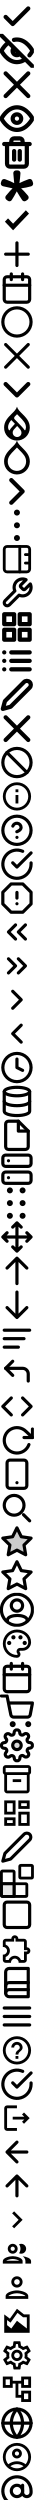
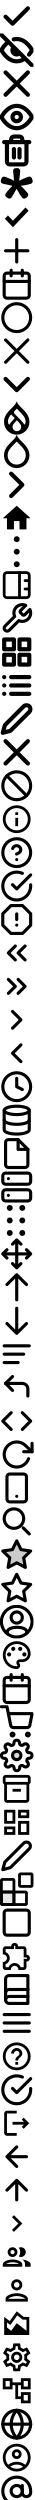
<svg xmlns="http://www.w3.org/2000/svg" xmlns:xlink="http://www.w3.org/1999/xlink">
  <symbol id="checkmark" viewBox="0 0 24 24">
    <path d="M20 6 9 17l-5-5" fill="none" stroke="currentColor" stroke-width="3" stroke-linecap="round" stroke-linejoin="round" />
  </symbol>
  <use xlink:href="#checkmark" width="24" height="24" />
  <view id="checkmark-view" viewBox="0 0 24 24" />
  <symbol id="hide" viewBox="0 0 24 24">
    <path d="M17.94 17.94A10.07 10.07 0 0 1 12 20c-7 0-11-8-11-8a18.45 18.45 0 0 1 5.06-5.94M9.9 4.24A9.12 9.12 0 0 1 12 4c7 0 11 8 11 8a18.5 18.5 0 0 1-2.16 3.19m-6.72-1.07a3 3 0 1 1-4.24-4.24M1 1l22 22" fill="none" stroke="currentColor" stroke-width="3" stroke-linecap="round" stroke-linejoin="round" />
  </symbol>
  <use xlink:href="#hide" y="24" width="24" height="24" />
  <view id="hide-view" viewBox="0 24 24 24" />
  <symbol id="remove" viewBox="0 0 24 24">
    <path d="M20 4 4 20M4 4l16 16" fill="none" stroke="currentColor" stroke-width="3" stroke-linecap="round" stroke-linejoin="round" />
  </symbol>
  <use xlink:href="#remove" y="48" width="24" height="24" />
  <view id="remove-view" viewBox="0 48 24 24" />
  <symbol id="show" viewBox="0 0 24 24">
    <g fill="none" stroke="currentColor" stroke-width="3" stroke-linecap="round" stroke-linejoin="round">
      <path d="M1 12s4-8 11-8 11 8 11 8-4 8-11 8-11-8-11-8z" />
      <circle cx="12" cy="12" r="3" />
    </g>
  </symbol>
  <use xlink:href="#show" y="72" width="24" height="24" />
  <view id="show-view" viewBox="0 72 24 24" />
  <symbol id="trash" viewBox="0 0 24 24">
    <path d="M3 6h18m-2 0v14a2 2 0 0 1-2 2H7a2 2 0 0 1-2-2V6m3 0V4a2 2 0 0 1 2-2h4a2 2 0 0 1 2 2v2m-6 5v6m4-6v6" fill="none" stroke="currentColor" stroke-width="3" stroke-linecap="round" stroke-linejoin="round" />
  </symbol>
  <use xlink:href="#trash" y="96" width="24" height="24" />
  <view id="trash-view" viewBox="0 96 24 24" />
  <symbol id="asterisk" viewBox="0 0 24 24">
    <path fill="currentColor" d="M2.04 11.869a1.973 1.973 0 0 1-1.39-2.53l.388-1.2a1.976 1.976 0 0 1 2.564-1.254c2.867 1.067 5.02 2.008 6.454 2.826-.31-2.963-.521-5.3-.633-7.013C9.35 1.584 10.245.671 11.36.671h1.172c1.129 0 2.036.933 1.96 2.06-.135 1.991-.378 4.307-.734 6.944 1.993-1.004 4.214-1.947 6.668-2.83 1.044-.376 2.182.202 2.524 1.258l.437 1.35c.338 1.045-.23 2.173-1.287 2.477a43.855 43.855 0 0 1-7.143 1.447c1.215 1.057 2.841 2.795 4.88 5.213a1.978 1.978 0 0 1-.38 2.888l-1.005.713c-.89.63-2.124.432-2.736-.472-1.14-1.684-2.421-3.75-3.843-6.2-1.316 2.507-2.515 4.58-3.596 6.212-.6.906-1.828 1.09-2.71.454l-.98-.707a1.986 1.986 0 0 1-.376-2.877c2.115-2.555 3.676-4.296 4.683-5.224-2.375-.459-4.66-.963-6.854-1.508Z" />
  </symbol>
  <use xlink:href="#asterisk" y="120" width="24" height="24" />
  <view id="asterisk-view" viewBox="0 120 24 24" />
  <symbol id="checked" viewBox="0 0 24 24">
    <path fill="currentColor" d="m5.692 10.644 3.58 3.758 9.036-9.489 2.226 2.34L9.272 19.088l-5.806-6.103 2.226-2.34Z" />
  </symbol>
  <use xlink:href="#checked" y="144" width="24" height="24" />
  <view id="checked-view" viewBox="0 144 24 24" />
  <symbol id="add" viewBox="0 0 24 24">
    <path d="M12 4v16m-8-8h16" fill="none" stroke="currentColor" stroke-width="2.25" stroke-linecap="round" stroke-linejoin="round" />
  </symbol>
  <use xlink:href="#add" y="168" width="24" height="24" />
  <view id="add-view" viewBox="0 168 24 24" />
  <symbol id="calendar" viewBox="0 0 24 24">
    <g fill="none" stroke="currentColor" stroke-width="2.25" stroke-linecap="round" stroke-linejoin="round">
      <rect x="3" y="4" width="18" height="18" rx="2" ry="2" />
      <path d="M16 2v4M8 2v4m-5 4h18" />
    </g>
  </symbol>
  <use xlink:href="#calendar" y="192" width="24" height="24" />
  <view id="calendar-view" viewBox="0 192 24 24" />
  <symbol id="circle" viewBox="0 0 24 24">
    <circle cx="12" cy="12" r="10" fill="none" stroke="currentColor" stroke-width="2.25" stroke-linecap="round" stroke-linejoin="round" />
  </symbol>
  <use xlink:href="#circle" y="216" width="24" height="24" />
  <view id="circle-view" viewBox="0 216 24 24" />
  <symbol id="close" viewBox="0 0 24 24">
    <path d="M20 4 4 20M4 4l16 16" fill="none" stroke="currentColor" stroke-width="2.25" stroke-linecap="round" stroke-linejoin="round" />
  </symbol>
  <use xlink:href="#close" y="240" width="24" height="24" />
  <view id="close-view" viewBox="0 240 24 24" />
  <symbol id="drop" viewBox="0 0 24 24">
    <path d="m4 8 8 8 8-8" fill="none" stroke="currentColor" stroke-width="3" stroke-linecap="round" stroke-linejoin="round" />
  </symbol>
  <use xlink:href="#drop" y="264" width="24" height="24" />
  <view id="drop-view" viewBox="0 264 24 24" />
  <symbol id="drupal" viewBox="0 0 24 24">
    <path d="M15.792 5.064C14.088 3.408 12.504 1.824 12.024 0c-.48 1.824-2.064 3.408-3.768 5.064-2.496 2.496-5.352 5.352-5.352 9.648-.144 5.016 3.888 9.192 8.904 9.288 5.016.096 9.216-3.888 9.288-8.904v-.384c.048-4.296-2.808-7.152-5.304-9.648ZM7.56 15.528a5.498 5.498 0 0 0-.696 1.128c-.048.048-.096.12-.168.12h-.048c-.216 0-.432-.384-.432-.384-.048-.096-.12-.216-.168-.312L6 15.984c-.552-1.2-.096-2.904-.096-2.904.216-.816.6-1.632 1.08-2.328.312-.432.648-.864.984-1.296l.432.432 2.04 2.064c.096.096.096.216 0 .312L8.328 14.64l-.768.888Zm4.56 5.952c-1.728 0-3.168-1.416-3.12-3.168 0-.768.312-1.512.768-2.064.648-.768 1.464-1.56 2.376-2.592 1.032 1.128 1.728 1.848 2.376 2.736.048.048.096.12.12.216.336.528.552 1.128.552 1.776.072 1.728-1.344 3.096-3.072 3.096Zm5.904-5.016a.497.497 0 0 1-.312.264h-.048a.913.913 0 0 1-.312-.216c-.552-.816-1.176-1.608-1.848-2.28l-.816-.864-2.76-2.856a35.757 35.757 0 0 1-1.632-1.68c0-.048-.048-.048-.048-.048a1.218 1.218 0 0 1-.216-.432v-.096c-.096-.48.096-.96.432-1.296.528-.528 1.08-1.08 1.608-1.632.552.6 1.176 1.2 1.776 1.824 1.2 1.128 2.28 2.376 3.288 3.72.816 1.176 1.248 2.496 1.248 3.936-.096.504-.168 1.104-.36 1.656Z" />
  </symbol>
  <use xlink:href="#drupal" y="288" width="24" height="24" />
  <view id="drupal-view" viewBox="0 288 24 24" />
  <symbol id="gin" viewBox="0 0 24 24">
    <path d="M12 4.92c.6.696 1.272 1.344 1.92 1.992 2.4 2.4 4.56 4.56 4.56 7.776v.408c-.096 3.528-3 6.384-6.528 6.384h-.12c-1.728-.048-3.384-.744-4.56-1.992-1.176-1.296-1.824-2.952-1.776-4.728v-.048c0-3.216 2.256-5.4 4.56-7.776A49.835 49.835 0 0 0 12 4.92ZM12 0c-.48 1.824-2.088 3.432-3.792 5.04-2.472 2.52-5.328 5.4-5.328 9.648-.12 5.04 3.912 9.216 8.904 9.312H12c4.92 0 9-3.96 9.12-8.904v-.384c0-4.296-2.88-7.128-5.352-9.648C14.088 3.432 12.48 1.824 12 0Z" />
  </symbol>
  <use xlink:href="#gin" y="312" width="24" height="24" />
  <view id="gin-view" viewBox="0 312 24 24" />
  <symbol id="handle" viewBox="0 0 24 24">
    <path d="m8 20 8-8-8-8" fill="none" stroke="currentColor" stroke-width="3" stroke-linecap="round" stroke-linejoin="round" />
  </symbol>
  <use xlink:href="#handle" y="336" width="24" height="24" />
  <view id="handle-view" viewBox="0 336 24 24" />
+   <symbol id="home" viewBox="0 0 24 24">
+     <path d="M0 0h24v24H0z" fill="none" />
+     <path d="M10 20v-6h4v6h5v-8h3L12 3 2 12h3v8z" />
+   </symbol>
+   <use xlink:href="#home" y="360" width="24" height="24" />
+   <view id="home-view" viewBox="0 360 24 24" />
  <symbol id="more" viewBox="0 0 24 24">
    <path d="M12 13a1 1 0 1 0 0-2 1 1 0 0 0 0 2Zm0-9a1 1 0 1 0 0-2 1 1 0 0 0 0 2Zm0 18a1 1 0 1 0 0-2 1 1 0 0 0 0 2Z" fill="none" stroke="currentColor" stroke-width="2.25" stroke-linecap="round" stroke-linejoin="round" />
  </symbol>
-   <use xlink:href="#more" y="360" width="24" height="24" />
-   <view id="more-view" viewBox="0 360 24 24" />
+   <use xlink:href="#more" y="384" width="24" height="24" />
+   <view id="more-view" viewBox="0 384 24 24" />
  <symbol id="sidebar" viewBox="0 0 24 24">
    <g fill="none" stroke="currentColor" stroke-width="2" stroke-linecap="round" stroke-linejoin="round">
      <rect x="3" y="3" width="18" height="18" rx="2" ry="2" />
      <path d="M14 3v18m4-12.25h2m-2 6h2" />
    </g>
  </symbol>
-   <use xlink:href="#sidebar" y="384" width="24" height="24" />
-   <view id="sidebar-view" viewBox="0 384 24 24" />
+   <use xlink:href="#sidebar" y="408" width="24" height="24" />
+   <view id="sidebar-view" viewBox="0 408 24 24" />
  <symbol id="tool" viewBox="0 0 24 24">
    <path d="M14.7 6.3a1 1 0 0 0 0 1.4l1.6 1.6a1 1 0 0 0 1.4 0l3.77-3.77a6 6 0 0 1-7.94 7.94l-6.91 6.91a2.12 2.12 0 0 1-3-3l6.91-6.91a6 6 0 0 1 7.94-7.94l-3.76 3.76z" fill="none" stroke="currentColor" stroke-width="2.25" stroke-linecap="round" stroke-linejoin="round" />
  </symbol>
-   <use xlink:href="#tool" y="408" width="24" height="24" />
-   <view id="tool-view" viewBox="0 408 24 24" />
+   <use xlink:href="#tool" y="432" width="24" height="24" />
+   <view id="tool-view" viewBox="0 432 24 24" />
  <symbol id="grid" viewBox="0 0 24 24">
    <path d="M3 3h7v7H3zm11 0h7v7h-7zm0 11h7v7h-7zM3 14h7v7H3z" fill="none" stroke="currentColor" stroke-width="3" stroke-linecap="round" stroke-linejoin="round" />
  </symbol>
-   <use xlink:href="#grid" y="432" width="24" height="24" />
-   <view id="grid-view" viewBox="0 432 24 24" />
+   <use xlink:href="#grid" y="456" width="24" height="24" />
+   <view id="grid-view" viewBox="0 456 24 24" />
  <symbol id="list" viewBox="0 0 24 24">
    <path d="M8 6h13M8 12h13M8 18h13M3 6h.01M3 12h.01M3 18h.01" fill="none" stroke="currentColor" stroke-width="3" stroke-linecap="round" stroke-linejoin="round" />
  </symbol>
-   <use xlink:href="#list" y="456" width="24" height="24" />
-   <view id="list-view" viewBox="0 456 24 24" />
+   <use xlink:href="#list" y="480" width="24" height="24" />
+   <view id="list-view" viewBox="0 480 24 24" />
  <symbol id="media-edit" viewBox="0 0 24 24">
    <path d="M17 3a2.828 2.828 0 1 1 4 4L7.5 20.5 2 22l1.5-5.5L17 3z" fill="none" stroke="currentColor" stroke-width="3" stroke-linecap="round" stroke-linejoin="round" />
  </symbol>
-   <use xlink:href="#media-edit" y="480" width="24" height="24" />
-   <view id="media-edit-view" viewBox="0 480 24 24" />
+   <use xlink:href="#media-edit" y="504" width="24" height="24" />
+   <view id="media-edit-view" viewBox="0 504 24 24" />
  <symbol id="media-remove" viewBox="0 0 24 24">
    <path d="M20 4 4 20M4 4l16 16" fill="none" stroke="currentColor" stroke-width="3" stroke-linecap="round" stroke-linejoin="round" />
  </symbol>
-   <use xlink:href="#media-remove" y="504" width="24" height="24" />
-   <view id="media-remove-view" viewBox="0 504 24 24" />
+   <use xlink:href="#media-remove" y="528" width="24" height="24" />
+   <view id="media-remove-view" viewBox="0 528 24 24" />
  <symbol id="error" viewBox="0 0 24 24">
    <g fill="none" stroke="currentColor" stroke-width="2.25" stroke-linecap="round" stroke-linejoin="round">
      <circle cx="12" cy="12" r="10" />
      <path d="m4.93 4.93 14.14 14.14" />
    </g>
  </symbol>
-   <use xlink:href="#error" y="528" width="24" height="24" />
-   <view id="error-view" viewBox="0 528 24 24" />
+   <use xlink:href="#error" y="552" width="24" height="24" />
+   <view id="error-view" viewBox="0 552 24 24" />
  <symbol id="info" viewBox="0 0 24 24">
    <path d="M0 0h24v24H0V0z" fill="none" />
    <path d="M11 7h2v2h-2zm0 4h2v6h-2zm1-9C6.48 2 2 6.48 2 12s4.48 10 10 10 10-4.48 10-10S17.52 2 12 2zm0 18c-4.41 0-8-3.59-8-8s3.59-8 8-8 8 3.59 8 8-3.59 8-8 8z" />
  </symbol>
-   <use xlink:href="#info" y="552" width="24" height="24" />
-   <view id="info-view" viewBox="0 552 24 24" />
+   <use xlink:href="#info" y="576" width="24" height="24" />
+   <view id="info-view" viewBox="0 576 24 24" />
  <symbol id="question" viewBox="0 0 24 24">
    <g fill="none" stroke="currentColor" stroke-width="2.25" stroke-linecap="round" stroke-linejoin="round">
      <circle cx="12" cy="12" r="10" />
      <path d="M9.09 9a3 3 0 0 1 5.83 1c0 2-3 3-3 3m.08 4h.01" />
    </g>
  </symbol>
-   <use xlink:href="#question" y="576" width="24" height="24" />
-   <view id="question-view" viewBox="0 576 24 24" />
+   <use xlink:href="#question" y="600" width="24" height="24" />
+   <view id="question-view" viewBox="0 600 24 24" />
  <symbol id="status" viewBox="0 0 24 24">
    <g fill="none" stroke="currentColor" stroke-width="2.25" stroke-linecap="round" stroke-linejoin="round">
      <path d="M22 11.08V12a10 10 0 1 1-5.93-9.14" />
      <path d="M22 4 12 14.01l-3-3" />
    </g>
  </symbol>
-   <use xlink:href="#status" y="600" width="24" height="24" />
-   <view id="status-view" viewBox="0 600 24 24" />
+   <use xlink:href="#status" y="624" width="24" height="24" />
+   <view id="status-view" viewBox="0 624 24 24" />
  <symbol id="warning" viewBox="0 0 24 24">
    <path d="M7.86 2h8.28L22 7.86v8.28L16.14 22H7.86L2 16.14V7.86L7.86 2zM12 8v4m0 4h.01" fill="none" stroke="currentColor" stroke-width="2.25" stroke-linecap="round" stroke-linejoin="round" />
  </symbol>
-   <use xlink:href="#warning" y="624" width="24" height="24" />
-   <view id="warning-view" viewBox="0 624 24 24" />
+   <use xlink:href="#warning" y="648" width="24" height="24" />
+   <view id="warning-view" viewBox="0 648 24 24" />
  <symbol id="first" viewBox="0 0 24 24">
    <path d="m11 17-5-5 5-5m7 10-5-5 5-5" fill="none" stroke="currentColor" stroke-width="2.25" stroke-linecap="round" stroke-linejoin="round" />
  </symbol>
-   <use xlink:href="#first" y="648" width="24" height="24" />
-   <view id="first-view" viewBox="0 648 24 24" />
+   <use xlink:href="#first" y="672" width="24" height="24" />
+   <view id="first-view" viewBox="0 672 24 24" />
  <symbol id="last" viewBox="0 0 24 24">
    <path d="m13 17 5-5-5-5M6 17l5-5-5-5" fill="none" stroke="currentColor" stroke-width="2.25" stroke-linecap="round" stroke-linejoin="round" />
  </symbol>
-   <use xlink:href="#last" y="672" width="24" height="24" />
-   <view id="last-view" viewBox="0 672 24 24" />
+   <use xlink:href="#last" y="696" width="24" height="24" />
+   <view id="last-view" viewBox="0 696 24 24" />
  <symbol id="next" viewBox="0 0 24 24">
    <path d="m9 18 6-6-6-6" fill="none" stroke="currentColor" stroke-width="2.25" stroke-linecap="round" stroke-linejoin="round" />
  </symbol>
-   <use xlink:href="#next" y="696" width="24" height="24" />
-   <view id="next-view" viewBox="0 696 24 24" />
+   <use xlink:href="#next" y="720" width="24" height="24" />
+   <view id="next-view" viewBox="0 720 24 24" />
  <symbol id="prev" viewBox="0 0 24 24">
    <path d="m15 18-6-6 6-6" fill="none" stroke="currentColor" stroke-width="2.25" stroke-linecap="round" stroke-linejoin="round" />
  </symbol>
-   <use xlink:href="#prev" y="720" width="24" height="24" />
-   <view id="prev-view" viewBox="0 720 24 24" />
+   <use xlink:href="#prev" y="744" width="24" height="24" />
+   <view id="prev-view" viewBox="0 744 24 24" />
  <symbol id="clock" viewBox="0 0 24 24">
    <g fill="none" stroke="currentColor" stroke-width="2.25" stroke-linecap="round" stroke-linejoin="round">
      <circle cx="12" cy="12" r="10" />
      <path d="M12 6v6l4 2" />
    </g>
  </symbol>
-   <use xlink:href="#clock" y="744" width="24" height="24" />
-   <view id="clock-view" viewBox="0 744 24 24" />
+   <use xlink:href="#clock" y="768" width="24" height="24" />
+   <view id="clock-view" viewBox="0 768 24 24" />
  <symbol id="database" viewBox="0 0 24 24">
    <g fill="none" stroke="currentColor" stroke-width="2.25" stroke-linecap="round" stroke-linejoin="round">
      <ellipse cx="12" cy="5" rx="9" ry="3" />
      <path d="M21 12c0 1.66-4 3-9 3s-9-1.34-9-3" />
      <path d="M3 5v14c0 1.66 4 3 9 3s9-1.34 9-3V5" />
    </g>
  </symbol>
-   <use xlink:href="#database" y="768" width="24" height="24" />
-   <view id="database-view" viewBox="0 768 24 24" />
+   <use xlink:href="#database" y="792" width="24" height="24" />
+   <view id="database-view" viewBox="0 792 24 24" />
  <symbol id="php" viewBox="0 0 24 24">
    <g fill="none" stroke="currentColor" stroke-width="2.25" stroke-linecap="round" stroke-linejoin="round">
      <path d="M13 2H6a2 2 0 0 0-2 2v16a2 2 0 0 0 2 2h12a2 2 0 0 0 2-2V9z" />
      <path d="M13 2v7h7" />
    </g>
  </symbol>
-   <use xlink:href="#php" y="792" width="24" height="24" />
-   <view id="php-view" viewBox="0 792 24 24" />
+   <use xlink:href="#php" y="816" width="24" height="24" />
+   <view id="php-view" viewBox="0 816 24 24" />
  <symbol id="server" viewBox="0 0 24 24">
    <g fill="none" stroke="currentColor" stroke-width="2.25" stroke-linecap="round" stroke-linejoin="round">
      <rect x="2" y="2" width="20" height="8" rx="2" ry="2" />
      <rect x="2" y="14" width="20" height="8" rx="2" ry="2" />
      <path d="M6 6h.01M6 18h.01" />
    </g>
  </symbol>
-   <use xlink:href="#server" y="816" width="24" height="24" />
-   <view id="server-view" viewBox="0 816 24 24" />
+   <use xlink:href="#server" y="840" width="24" height="24" />
+   <view id="server-view" viewBox="0 840 24 24" />
  <symbol id="drag-dots" viewBox="0 0 24 24">
    <path d="M7 13a1 1 0 1 0 0-2 1 1 0 0 0 0 2Zm0-9a1 1 0 1 0 0-2 1 1 0 0 0 0 2Zm0 18a1 1 0 1 0 0-2 1 1 0 0 0 0 2Zm9-9a1 1 0 1 0 0-2 1 1 0 0 0 0 2Zm0-9a1 1 0 1 0 0-2 1 1 0 0 0 0 2Zm0 18a1 1 0 1 0 0-2 1 1 0 0 0 0 2Z" fill="none" stroke="currentColor" stroke-width="2.25" stroke-linecap="round" stroke-linejoin="round" />
  </symbol>
-   <use xlink:href="#drag-dots" y="840" width="24" height="24" />
-   <view id="drag-dots-view" viewBox="0 840 24 24" />
+   <use xlink:href="#drag-dots" y="864" width="24" height="24" />
+   <view id="drag-dots-view" viewBox="0 864 24 24" />
  <symbol id="drag" viewBox="0 0 24 24">
    <path d="m5 9-3 3 3 3M9 5l3-3 3 3m0 14-3 3-3-3M19 9l3 3-3 3M2 12h20M12 2v20" fill="none" stroke="currentColor" stroke-width="2.25" stroke-linecap="round" stroke-linejoin="round" />
  </symbol>
-   <use xlink:href="#drag" y="864" width="24" height="24" />
-   <view id="drag-view" viewBox="0 864 24 24" />
+   <use xlink:href="#drag" y="888" width="24" height="24" />
+   <view id="drag-view" viewBox="0 888 24 24" />
  <symbol id="sort-asc" viewBox="0 0 24 24">
    <path d="M12 21V3m-7 7 7-7 7 7" fill="none" stroke="currentColor" stroke-width="2.25" stroke-linecap="round" stroke-linejoin="round" />
  </symbol>
-   <use xlink:href="#sort-asc" y="888" width="24" height="24" />
-   <view id="sort-asc-view" viewBox="0 888 24 24" />
+   <use xlink:href="#sort-asc" y="912" width="24" height="24" />
+   <view id="sort-asc-view" viewBox="0 912 24 24" />
  <symbol id="sort-desc" viewBox="0 0 24 24">
    <path d="M12 3v18m7-7-7 7-7-7" fill="none" stroke="currentColor" stroke-width="2.25" stroke-linecap="round" stroke-linejoin="round" />
  </symbol>
-   <use xlink:href="#sort-desc" y="912" width="24" height="24" />
-   <view id="sort-desc-view" viewBox="0 912 24 24" />
+   <use xlink:href="#sort-desc" y="936" width="24" height="24" />
+   <view id="sort-desc-view" viewBox="0 936 24 24" />
  <symbol id="sort" viewBox="0 0 24 24">
    <path d="M3 12h14M3 6h18M3 18h10" fill="none" stroke="currentColor" stroke-width="2.25" stroke-linecap="round" stroke-linejoin="round" />
  </symbol>
-   <use xlink:href="#sort" y="936" width="24" height="24" />
-   <view id="sort-view" viewBox="0 936 24 24" />
+   <use xlink:href="#sort" y="960" width="24" height="24" />
+   <view id="sort-view" viewBox="0 960 24 24" />
  <symbol id="backtosite" viewBox="0 0 24 24">
    <g fill="none" stroke="currentColor" stroke-width="2.25" stroke-linecap="round" stroke-linejoin="round">
      <path d="M9 14 4 9l5-5" />
      <path d="M20 18v-5a4 4 0 0 0-4-4H4" />
    </g>
  </symbol>
-   <use xlink:href="#backtosite" y="960" width="24" height="24" />
-   <view id="backtosite-view" viewBox="0 960 24 24" />
+   <use xlink:href="#backtosite" y="984" width="24" height="24" />
+   <view id="backtosite-view" viewBox="0 984 24 24" />
  <symbol id="devel" viewBox="0 0 24 24">
    <path d="m16 18 6-6-6-6M8 6l-6 6 6 6" fill="none" stroke="currentColor" stroke-width="2.25" stroke-linecap="round" stroke-linejoin="round" />
  </symbol>
-   <use xlink:href="#devel" y="984" width="24" height="24" />
-   <view id="devel-view" viewBox="0 984 24 24" />
+   <use xlink:href="#devel" y="1008" width="24" height="24" />
+   <view id="devel-view" viewBox="0 1008 24 24" />
  <symbol id="rebuild-cache" viewBox="0 0 24 24">
    <g fill="none" stroke="currentColor" stroke-width="2.25" stroke-linecap="round" stroke-linejoin="round">
      <path d="M23 4v6h-6" />
      <path d="M20.49 15a9 9 0 1 1-2.12-9.36L23 10" />
    </g>
  </symbol>
-   <use xlink:href="#rebuild-cache" y="1008" width="24" height="24" />
-   <view id="rebuild-cache-view" viewBox="0 1008 24 24" />
+   <use xlink:href="#rebuild-cache" y="1032" width="24" height="24" />
+   <view id="rebuild-cache-view" viewBox="0 1032 24 24" />
  <symbol id="responsive-preview" viewBox="0 0 24 24">
    <g fill="none" stroke="currentColor" stroke-width="2.25" stroke-linecap="round" stroke-linejoin="round">
      <rect x="5" y="2" width="14" height="20" rx="2" ry="2" />
      <path d="M12 18h.01" />
    </g>
  </symbol>
-   <use xlink:href="#responsive-preview" y="1032" width="24" height="24" />
-   <view id="responsive-preview-view" viewBox="0 1032 24 24" />
+   <use xlink:href="#responsive-preview" y="1056" width="24" height="24" />
+   <view id="responsive-preview-view" viewBox="0 1056 24 24" />
  <symbol id="search" viewBox="0 0 24 24">
    <path d="M10 17a7 7 0 1 0 0-14 7 7 0 0 0 0 14Zm11 4-4.35-4.35" fill="none" stroke="currentColor" stroke-width="2.25" stroke-linecap="round" stroke-linejoin="round" />
  </symbol>
-   <use xlink:href="#search" y="1056" width="24" height="24" />
-   <view id="search-view" viewBox="0 1056 24 24" />
+   <use xlink:href="#search" y="1080" width="24" height="24" />
+   <view id="search-view" viewBox="0 1080 24 24" />
  <symbol id="shortcut-filled" viewBox="0 0 24 24">
    <path d="m12 2 3.09 6.26L22 9.27l-5 4.87 1.18 6.88L12 17.77l-6.18 3.25L7 14.14 2 9.27l6.91-1.01L12 2z" fill="currentColor" fill-opacity=".2" stroke="currentColor" stroke-width="2.25" stroke-linecap="round" stroke-linejoin="round" />
  </symbol>
-   <use xlink:href="#shortcut-filled" y="1080" width="24" height="24" />
-   <view id="shortcut-filled-view" viewBox="0 1080 24 24" />
+   <use xlink:href="#shortcut-filled" y="1104" width="24" height="24" />
+   <view id="shortcut-filled-view" viewBox="0 1104 24 24" />
  <symbol id="shortcut" viewBox="0 0 24 24">
    <path d="m12 2 3.09 6.26L22 9.27l-5 4.87 1.18 6.88L12 17.77l-6.18 3.25L7 14.14 2 9.27l6.91-1.01L12 2z" fill="none" stroke="currentColor" stroke-width="2.25" stroke-linecap="round" stroke-linejoin="round" />
  </symbol>
-   <use xlink:href="#shortcut" y="1104" width="24" height="24" />
-   <view id="shortcut-view" viewBox="0 1104 24 24" />
+   <use xlink:href="#shortcut" y="1128" width="24" height="24" />
+   <view id="shortcut-view" viewBox="0 1128 24 24" />
  <symbol id="user" viewBox="0 0 24 24">
    <g fill="none" stroke="currentColor" stroke-width="2.25" stroke-linecap="round" stroke-linejoin="round">
      <path d="M12 13a4 4 0 1 0 0-8 4 4 0 0 0 0 8Zm-6.75 7v-.667C5.25 17 9.314 16 12.25 16s7 1 7 3.333V20" />
      <path d="M23 12c0 6.075-4.925 11-11 11S1 18.075 1 12 5.925 1 12 1s11 4.925 11 11Z" />
    </g>
  </symbol>
-   <use xlink:href="#user" y="1128" width="24" height="24" />
-   <view id="user-view" viewBox="0 1128 24 24" />
+   <use xlink:href="#user" y="1152" width="24" height="24" />
+   <view id="user-view" viewBox="0 1152 24 24" />
  <symbol id="appearance" viewBox="0 0 24 24">
    <path d="M0 0h24v24H0z" fill="none" />
    <path d="M12 22C6.49 22 2 17.51 2 12S6.49 2 12 2s10 4.04 10 9c0 3.31-2.69 6-6 6h-1.77c-.28 0-.5.22-.5.5 0 .12.05.23.13.33.41.47.64 1.06.64 1.67A2.5 2.5 0 0 1 12 22zm0-18c-4.41 0-8 3.59-8 8s3.59 8 8 8c.28 0 .5-.22.5-.5a.54.54 0 0 0-.14-.35c-.41-.46-.63-1.05-.63-1.65a2.5 2.5 0 0 1 2.5-2.5H16c2.21 0 4-1.79 4-4 0-3.86-3.59-7-8-7z" />
    <circle cx="6.5" cy="11.5" r="1.5" />
    <circle cx="9.5" cy="7.5" r="1.5" />
    <circle cx="14.5" cy="7.5" r="1.5" />
    <circle cx="17.5" cy="11.5" r="1.5" />
  </symbol>
-   <use xlink:href="#appearance" y="1152" width="24" height="24" />
-   <view id="appearance-view" viewBox="0 1152 24 24" />
+   <use xlink:href="#appearance" y="1176" width="24" height="24" />
+   <view id="appearance-view" viewBox="0 1176 24 24" />
  <symbol id="bat" viewBox="0 0 24 24">
    <g fill="none" stroke="currentColor" stroke-width="2.25" stroke-linecap="round" stroke-linejoin="round">
      <rect x="3" y="4" width="18" height="18" rx="2" ry="2" />
      <path d="M16 2v4M8 2v4m-5 4h18" />
    </g>
  </symbol>
-   <use xlink:href="#bat" y="1176" width="24" height="24" />
-   <view id="bat-view" viewBox="0 1176 24 24" />
+   <use xlink:href="#bat" y="1200" width="24" height="24" />
+   <view id="bat-view" viewBox="0 1200 24 24" />
  <symbol id="commerce" viewBox="0 0 24 24">
    <g fill="none" stroke="currentColor" stroke-width="2.25" stroke-linecap="round" stroke-linejoin="round">
      <circle cx="9" cy="21" r="1" />
      <circle cx="20" cy="21" r="1" />
      <path d="M1 1h4l2.68 13.39a2 2 0 0 0 2 1.61h9.72a2 2 0 0 0 2-1.61L23 6H6" />
    </g>
  </symbol>
-   <use xlink:href="#commerce" y="1200" width="24" height="24" />
-   <view id="commerce-view" viewBox="0 1200 24 24" />
+   <use xlink:href="#commerce" y="1224" width="24" height="24" />
+   <view id="commerce-view" viewBox="0 1224 24 24" />
  <symbol id="config" viewBox="0 0 24 24">
    <g fill="none" stroke="currentColor" stroke-width="2.25" stroke-linecap="round" stroke-linejoin="round">
      <circle fill="currentColor" fill-opacity=".15" cx="12" cy="12" r="3" />
      <path d="M19.4 15a1.65 1.65 0 0 0 .33 1.82l.06.06a2 2 0 0 1 0 2.83 2 2 0 0 1-2.83 0l-.06-.06a1.65 1.65 0 0 0-1.82-.33 1.65 1.65 0 0 0-1 1.51V21a2 2 0 0 1-2 2 2 2 0 0 1-2-2v-.09A1.65 1.65 0 0 0 9 19.4a1.65 1.65 0 0 0-1.82.33l-.06.06a2 2 0 0 1-2.83 0 2 2 0 0 1 0-2.83l.06-.06a1.65 1.65 0 0 0 .33-1.82 1.65 1.65 0 0 0-1.51-1H3a2 2 0 0 1-2-2 2 2 0 0 1 2-2h.09A1.65 1.65 0 0 0 4.6 9a1.65 1.65 0 0 0-.33-1.82l-.06-.06a2 2 0 0 1 0-2.83 2 2 0 0 1 2.83 0l.06.06a1.65 1.65 0 0 0 1.82.33H9a1.65 1.65 0 0 0 1-1.51V3a2 2 0 0 1 2-2 2 2 0 0 1 2 2v.09a1.65 1.65 0 0 0 1 1.51 1.65 1.65 0 0 0 1.82-.33l.06-.06a2 2 0 0 1 2.83 0 2 2 0 0 1 0 2.83l-.06.06a1.65 1.65 0 0 0-.33 1.82V9a1.65 1.65 0 0 0 1.51 1H21a2 2 0 0 1 2 2 2 2 0 0 1-2 2h-.09a1.65 1.65 0 0 0-1.51 1z" />
    </g>
  </symbol>
-   <use xlink:href="#config" y="1224" width="24" height="24" />
-   <view id="config-view" viewBox="0 1224 24 24" />
+   <use xlink:href="#config" y="1248" width="24" height="24" />
+   <view id="config-view" viewBox="0 1248 24 24" />
  <symbol id="content" viewBox="0 0 24 24">
    <path fill="none" d="M0 0h24v24H0z" />
    <path d="M20 2H4c-1 0-2 .9-2 2v3.01c0 .72.43 1.34 1 1.69V20c0 1.1 1.1 2 2 2h14c.9 0 2-.9 2-2V8.7c.57-.35 1-.97 1-1.69V4c0-1.1-1-2-2-2zm-1 18H5V9h14v11zm1-13H4V4h16v3z" />
    <path d="M9 12h6v2H9z" />
  </symbol>
-   <use xlink:href="#content" y="1248" width="24" height="24" />
-   <view id="content-view" viewBox="0 1248 24 24" />
+   <use xlink:href="#content" y="1272" width="24" height="24" />
+   <view id="content-view" viewBox="0 1272 24 24" />
  <symbol id="dashboard" viewBox="0 0 24 24">
    <path d="M0 0h24v24H0V0z" fill="none" />
    <path d="M19 5v2h-4V5h4M9 5v6H5V5h4m10 8v6h-4v-6h4M9 17v2H5v-2h4M21 3h-8v6h8V3zM11 3H3v10h8V3zm10 8h-8v10h8V11zm-10 4H3v6h8v-6z" />
  </symbol>
-   <use xlink:href="#dashboard" y="1272" width="24" height="24" />
-   <view id="dashboard-view" viewBox="0 1272 24 24" />
+   <use xlink:href="#dashboard" y="1296" width="24" height="24" />
+   <view id="dashboard-view" viewBox="0 1296 24 24" />
  <symbol id="edit" viewBox="0 0 24 24">
    <path d="M17 3a2.828 2.828 0 1 1 4 4L7.5 20.5 2 22l1.5-5.5L17 3z" fill="none" stroke="currentColor" stroke-width="2.25" stroke-linecap="round" stroke-linejoin="round" />
  </symbol>
-   <use xlink:href="#edit" y="1296" width="24" height="24" />
-   <view id="edit-view" viewBox="0 1296 24 24" />
+   <use xlink:href="#edit" y="1320" width="24" height="24" />
+   <view id="edit-view" viewBox="0 1320 24 24" />
  <symbol id="extend" viewBox="0 0 24 24">
    <path d="M14.75 10h7.5c.5 0 .75-.23.75-.692V1.692C23 1.31 22.664 1 22.25 1h-7.5c-.414 0-.75.31-.75.692v7.616c0 .382.336.692.75.692ZM1 14h9V5.692C10 5.31 9.664 5 9.25 5h-7.5c-.414 0-.75.31-.75.692V14Zm.75 9H10v-9H1v8.308c0 .382.336.692.75.692ZM10 23h8.25c.5 0 .75-.23.75-.692v-7.616c0-.382-.336-.692-.75-.692H10v9Z" fill="none" stroke="#000" stroke-width="2" stroke-linecap="round" stroke-linejoin="round" />
    <path fill="currentColor" fill-opacity=".1" d="M1.75 23H10v-9H1v8.308c0 .382.336.692.75.692Z" stroke="#000" stroke-width="2" stroke-linecap="round" stroke-linejoin="round" />
  </symbol>
-   <use xlink:href="#extend" y="1320" width="24" height="24" />
-   <view id="extend-view" viewBox="0 1320 24 24" />
+   <use xlink:href="#extend" y="1344" width="24" height="24" />
+   <view id="extend-view" viewBox="0 1344 24 24" />
  <symbol id="fallback" viewBox="0 0 24 24">
    <rect x="3" y="3" width="18" height="18" rx="2" ry="2" fill="none" stroke="currentColor" stroke-width="2.25" stroke-linecap="round" stroke-linejoin="round" />
  </symbol>
-   <use xlink:href="#fallback" y="1344" width="24" height="24" />
-   <view id="fallback-view" viewBox="0 1344 24 24" />
+   <use xlink:href="#fallback" y="1368" width="24" height="24" />
+   <view id="fallback-view" viewBox="0 1368 24 24" />
  <symbol id="functionality" viewBox="0 0 24 24">
    <path d="M0 0h24v24H0V0z" fill="none" />
    <path d="M10.5 4.5c.28 0 .5.22.5.5v2h6v6h2c.28 0 .5.22.5.5s-.22.5-.5.5h-2v6h-2.12c-.68-1.75-2.39-3-4.38-3s-3.7 1.25-4.38 3H4v-2.12c1.75-.68 3-2.39 3-4.38 0-1.99-1.24-3.7-2.99-4.38L4 7h6V5c0-.28.22-.5.5-.5m0-2A2.5 2.5 0 0 0 8 5H4c-1.1 0-1.99.9-1.99 2v3.8h.29c1.49 0 2.7 1.21 2.7 2.7s-1.21 2.7-2.7 2.7H2V20c0 1.1.9 2 2 2h3.8v-.3c0-1.49 1.21-2.7 2.7-2.7s2.7 1.21 2.7 2.7v.3H17c1.1 0 2-.9 2-2v-4a2.5 2.5 0 0 0 0-5V7c0-1.1-.9-2-2-2h-4a2.5 2.5 0 0 0-2.5-2.5z" />
  </symbol>
-   <use xlink:href="#functionality" y="1368" width="24" height="24" />
-   <view id="functionality-view" viewBox="0 1368 24 24" />
+   <use xlink:href="#functionality" y="1392" width="24" height="24" />
+   <view id="functionality-view" viewBox="0 1392 24 24" />
  <symbol id="group" viewBox="0 0 24 24">
    <g fill="none" stroke="currentColor" stroke-width="2.25" stroke-linecap="round" stroke-linejoin="round">
      <path d="M4 19.5A2.5 2.5 0 0 1 6.5 17H20M4 14.5A2.5 2.5 0 0 1 6.5 12H20" />
      <path d="M6.5 2H20v20H6.5A2.5 2.5 0 0 1 4 19.5v-15A2.5 2.5 0 0 1 6.5 2v0Z" />
    </g>
  </symbol>
-   <use xlink:href="#group" y="1392" width="24" height="24" />
-   <view id="group-view" viewBox="0 1392 24 24" />
+   <use xlink:href="#group" y="1416" width="24" height="24" />
+   <view id="group-view" viewBox="0 1416 24 24" />
  <symbol id="hamburger" viewBox="0 0 24 24">
    <path d="M3 12h18M3 6h18M3 18h18" fill="none" stroke="currentColor" stroke-width="2.25" stroke-linecap="round" stroke-linejoin="round" />
  </symbol>
-   <use xlink:href="#hamburger" y="1416" width="24" height="24" />
-   <view id="hamburger-view" viewBox="0 1416 24 24" />
+   <use xlink:href="#hamburger" y="1440" width="24" height="24" />
+   <view id="hamburger-view" viewBox="0 1440 24 24" />
  <symbol id="help" viewBox="0 0 24 24">
    <path d="M0 0h24v24H0V0z" fill="none" />
    <path d="M11 18h2v-2h-2v2zm1-16C6.48 2 2 6.48 2 12s4.48 10 10 10 10-4.48 10-10S17.52 2 12 2zm0 18c-4.41 0-8-3.59-8-8s3.59-8 8-8 8 3.59 8 8-3.59 8-8 8zm0-14c-2.21 0-4 1.79-4 4h2c0-1.1.9-2 2-2s2 .9 2 2c0 2-3 1.75-3 5h2c0-2.25 3-2.5 3-5 0-2.21-1.79-4-4-4z" />
  </symbol>
-   <use xlink:href="#help" y="1440" width="24" height="24" />
-   <view id="help-view" viewBox="0 1440 24 24" />
+   <use xlink:href="#help" y="1464" width="24" height="24" />
+   <view id="help-view" viewBox="0 1464 24 24" />
  <symbol id="local-tasks" viewBox="0 0 24 24">
    <g fill="none" stroke="currentColor" stroke-width="2.25" stroke-linecap="round" stroke-linejoin="round">
      <path d="M22 11.08V12a10 10 0 1 1-5.93-9.14" />
      <path d="M22 4 12 14.01l-3-3" />
    </g>
  </symbol>
-   <use xlink:href="#local-tasks" y="1464" width="24" height="24" />
-   <view id="local-tasks-view" viewBox="0 1464 24 24" />
+   <use xlink:href="#local-tasks" y="1488" width="24" height="24" />
+   <view id="local-tasks-view" viewBox="0 1488 24 24" />
  <symbol id="logout" viewBox="0 0 24 24">
    <path d="M0 0h24v24H0V0z" fill="none" />
    <path d="m17 8-1.41 1.41L17.17 11H9v2h8.17l-1.58 1.58L17 16l4-4-4-4zM5 5h7V3H5c-1.1 0-2 .9-2 2v14c0 1.1.9 2 2 2h7v-2H5V5z" />
  </symbol>
-   <use xlink:href="#logout" y="1488" width="24" height="24" />
-   <view id="logout-view" viewBox="0 1488 24 24" />
+   <use xlink:href="#logout" y="1512" width="24" height="24" />
+   <view id="logout-view" viewBox="0 1512 24 24" />
  <symbol id="nav-toggle-toleft" viewBox="0 0 24 24">
    <path d="M19 12H5m7 7-7-7 7-7" fill="none" stroke="currentColor" stroke-width="2.25" stroke-linecap="round" stroke-linejoin="round" />
  </symbol>
-   <use xlink:href="#nav-toggle-toleft" y="1512" width="24" height="24" />
-   <view id="nav-toggle-toleft-view" viewBox="0 1512 24 24" />
+   <use xlink:href="#nav-toggle-toleft" y="1536" width="24" height="24" />
+   <view id="nav-toggle-toleft-view" viewBox="0 1536 24 24" />
  <symbol id="nav-toggle-totop" viewBox="0 0 24 24">
    <path d="M12 19V5m-7 7 7-7 7 7" fill="none" stroke="currentColor" stroke-width="2.25" stroke-linecap="round" stroke-linejoin="round" />
  </symbol>
-   <use xlink:href="#nav-toggle-totop" y="1536" width="24" height="24" />
-   <view id="nav-toggle-totop-view" viewBox="0 1536 24 24" />
+   <use xlink:href="#nav-toggle-totop" y="1560" width="24" height="24" />
+   <view id="nav-toggle-totop-view" viewBox="0 1560 24 24" />
  <symbol id="open-right" viewBox="0 0 24 24">
    <path d="M0 0h24v24H0V0z" fill="none" />
    <path d="M10 6 8.59 7.41 13.17 12l-4.58 4.59L10 18l6-6-6-6z" />
  </symbol>
-   <use xlink:href="#open-right" y="1560" width="24" height="24" />
-   <view id="open-right-view" viewBox="0 1560 24 24" />
+   <use xlink:href="#open-right" y="1584" width="24" height="24" />
+   <view id="open-right-view" viewBox="0 1584 24 24" />
  <symbol id="people" viewBox="0 0 24 24">
    <path d="M0 0h24v24H0V0z" fill="none" />
    <path d="M9 13.75c-2.34 0-7 1.17-7 3.5V19h14v-1.75c0-2.33-4.66-3.5-7-3.5zM4.34 17c.84-.58 2.87-1.25 4.66-1.25s3.82.67 4.66 1.25H4.34zM9 12c1.93 0 3.5-1.57 3.5-3.5S10.93 5 9 5 5.5 6.57 5.5 8.5 7.07 12 9 12zm0-5c.83 0 1.5.67 1.5 1.5S9.83 10 9 10s-1.5-.67-1.5-1.5S8.17 7 9 7zm7.04 6.81c1.16.84 1.96 1.96 1.96 3.44V19h4v-1.75c0-2.02-3.5-3.17-5.96-3.44zM15 12c1.93 0 3.5-1.57 3.5-3.5S16.93 5 15 5c-.54 0-1.04.13-1.5.35.63.89 1 1.98 1 3.15s-.37 2.26-1 3.15c.46.22.96.35 1.5.35z" />
  </symbol>
-   <use xlink:href="#people" y="1584" width="24" height="24" />
-   <view id="people-view" viewBox="0 1584 24 24" />
+   <use xlink:href="#people" y="1608" width="24" height="24" />
+   <view id="people-view" viewBox="0 1608 24 24" />
  <symbol id="person" viewBox="0 0 24 24">
    <path d="M0 0h24v24H0V0z" fill="none" />
    <path d="M12 6c1.1 0 2 .9 2 2s-.9 2-2 2-2-.9-2-2 .9-2 2-2m0 10c2.7 0 5.8 1.29 6 2H6c.23-.72 3.31-2 6-2m0-12C9.79 4 8 5.79 8 8s1.79 4 4 4 4-1.79 4-4-1.79-4-4-4zm0 10c-2.67 0-8 1.34-8 4v2h16v-2c0-2.66-5.33-4-8-4z" />
  </symbol>
-   <use xlink:href="#person" y="1608" width="24" height="24" />
-   <view id="person-view" viewBox="0 1608 24 24" />
+   <use xlink:href="#person" y="1632" width="24" height="24" />
+   <view id="person-view" viewBox="0 1632 24 24" />
  <symbol id="reports" viewBox="0 0 24 24">
    <path fill="none" d="M0 0h24v24H0z" />
    <path d="m17 7-5-4-5 7-4-3v13h18V7h-4zm2 9.95-7-5.45L8 17l-3-2.4V11l2.44 1.83 4.96-6.95L16.3 9H19v7.95z" />
  </symbol>
-   <use xlink:href="#reports" y="1632" width="24" height="24" />
-   <view id="reports-view" viewBox="0 1632 24 24" />
+   <use xlink:href="#reports" y="1656" width="24" height="24" />
+   <view id="reports-view" viewBox="0 1656 24 24" />
  <symbol id="settings" viewBox="0 0 24 24">
    <path d="M0 0h24v24H0V0z" fill="none" />
    <path d="M19.43 12.98c.04-.32.07-.64.07-.98 0-.34-.03-.66-.07-.98l2.11-1.65c.19-.15.24-.42.12-.64l-2-3.46a.5.5 0 0 0-.61-.22l-2.49 1c-.52-.4-1.08-.73-1.69-.98l-.38-2.65A.488.488 0 0 0 14 2h-4c-.25 0-.46.18-.49.42l-.38 2.65c-.61.25-1.17.59-1.69.98l-2.49-1a.566.566 0 0 0-.18-.03c-.17 0-.34.09-.43.25l-2 3.46c-.13.22-.07.49.12.64l2.11 1.65c-.04.32-.07.65-.07.98 0 .33.03.66.07.98l-2.11 1.65c-.19.15-.24.42-.12.64l2 3.46a.5.5 0 0 0 .61.22l2.49-1c.52.4 1.08.73 1.69.98l.38 2.65c.03.24.24.42.49.42h4c.25 0 .46-.18.49-.42l.38-2.65c.61-.25 1.17-.59 1.69-.98l2.49 1c.06.02.12.03.18.03.17 0 .34-.09.43-.25l2-3.46c.12-.22.07-.49-.12-.64l-2.11-1.65zm-1.98-1.71c.04.31.05.52.05.73 0 .21-.02.43-.05.73l-.14 1.13.89.7 1.08.84-.7 1.21-1.27-.51-1.04-.42-.9.68c-.43.32-.84.56-1.25.73l-1.06.43-.16 1.13-.2 1.35h-1.4l-.19-1.35-.16-1.13-1.06-.43c-.43-.18-.83-.41-1.23-.71l-.91-.7-1.06.43-1.27.51-.7-1.21 1.08-.84.89-.7-.14-1.13c-.03-.31-.05-.54-.05-.74s.02-.43.05-.73l.14-1.13-.89-.7-1.08-.84.7-1.21 1.27.51 1.04.42.9-.68c.43-.32.84-.56 1.25-.73l1.06-.43.16-1.13.2-1.35h1.39l.19 1.35.16 1.13 1.06.43c.43.18.83.41 1.23.71l.91.7 1.06-.43 1.27-.51.7 1.21-1.07.85-.89.7.14 1.13zM12 8c-2.21 0-4 1.79-4 4s1.79 4 4 4 4-1.79 4-4-1.79-4-4-4zm0 6c-1.1 0-2-.9-2-2s.9-2 2-2 2 .9 2 2-.9 2-2 2z" />
  </symbol>
-   <use xlink:href="#settings" y="1656" width="24" height="24" />
-   <view id="settings-view" viewBox="0 1656 24 24" />
+   <use xlink:href="#settings" y="1680" width="24" height="24" />
+   <view id="settings-view" viewBox="0 1680 24 24" />
  <symbol id="structure" viewBox="0 0 24 24">
    <path fill="none" d="M0 0h24v24H0z" />
    <path d="M22 11V3h-7v3H9V3H2v8h7V8h2v10h4v3h7v-8h-7v3h-2V8h2v3h7zM7 9H4V5h3v4zm10 6h3v4h-3v-4zm0-10h3v4h-3V5z" />
  </symbol>
-   <use xlink:href="#structure" y="1680" width="24" height="24" />
-   <view id="structure-view" viewBox="0 1680 24 24" />
+   <use xlink:href="#structure" y="1704" width="24" height="24" />
+   <view id="structure-view" viewBox="0 1704 24 24" />
  <symbol id="tmgmt" viewBox="0 0 24 24">
    <g fill="none" stroke="currentColor" stroke-width="2.25" stroke-linecap="round" stroke-linejoin="round">
      <circle cx="12" cy="12" r="10" />
      <path d="M2 12h20M12 2a15.3 15.3 0 0 1 4 10 15.3 15.3 0 0 1-4 10 15.3 15.3 0 0 1-4-10 15.3 15.3 0 0 1 4-10z" />
    </g>
  </symbol>
-   <use xlink:href="#tmgmt" y="1704" width="24" height="24" />
-   <view id="tmgmt-view" viewBox="0 1704 24 24" />
+   <use xlink:href="#tmgmt" y="1728" width="24" height="24" />
+   <view id="tmgmt-view" viewBox="0 1728 24 24" />
  <symbol id="useraccount" viewBox="0 0 24 24">
    <path fill="none" d="M0 0h24v24H0z" />
    <path d="M12 2C6.48 2 2 6.48 2 12s4.48 10 10 10 10-4.48 10-10S17.52 2 12 2zM7.35 18.5C8.66 17.56 10.26 17 12 17s3.34.56 4.65 1.5c-1.31.94-2.91 1.5-4.65 1.5s-3.34-.56-4.65-1.5zm10.79-1.38a9.947 9.947 0 0 0-12.28 0A7.957 7.957 0 0 1 4 12c0-4.42 3.58-8 8-8s8 3.58 8 8c0 1.95-.7 3.73-1.86 5.12z" />
    <path d="M12 6c-1.93 0-3.5 1.57-3.5 3.5S10.07 13 12 13s3.5-1.57 3.5-3.5S13.93 6 12 6zm0 5c-.83 0-1.5-.67-1.5-1.5S11.17 8 12 8s1.5.67 1.5 1.5S12.83 11 12 11z" />
  </symbol>
-   <use xlink:href="#useraccount" y="1728" width="24" height="24" />
-   <view id="useraccount-view" viewBox="0 1728 24 24" />
+   <use xlink:href="#useraccount" y="1752" width="24" height="24" />
+   <view id="useraccount-view" viewBox="0 1752 24 24" />
  <symbol id="webform" viewBox="0 0 24 24">
    <g fill="none" stroke="currentColor" stroke-width="2.25" stroke-linecap="round" stroke-linejoin="round">
      <path d="M12 16a4 4 0 1 0 0-8 4 4 0 0 0 0 8Z" />
      <path d="M16 8v5a3 3 0 0 0 6 0v-1a10 10 0 1 0-3.92 7.94" />
    </g>
  </symbol>
-   <use xlink:href="#webform" y="1752" width="24" height="24" />
-   <view id="webform-view" viewBox="0 1752 24 24" />
+   <use xlink:href="#webform" y="1776" width="24" height="24" />
+   <view id="webform-view" viewBox="0 1776 24 24" />
</svg>
